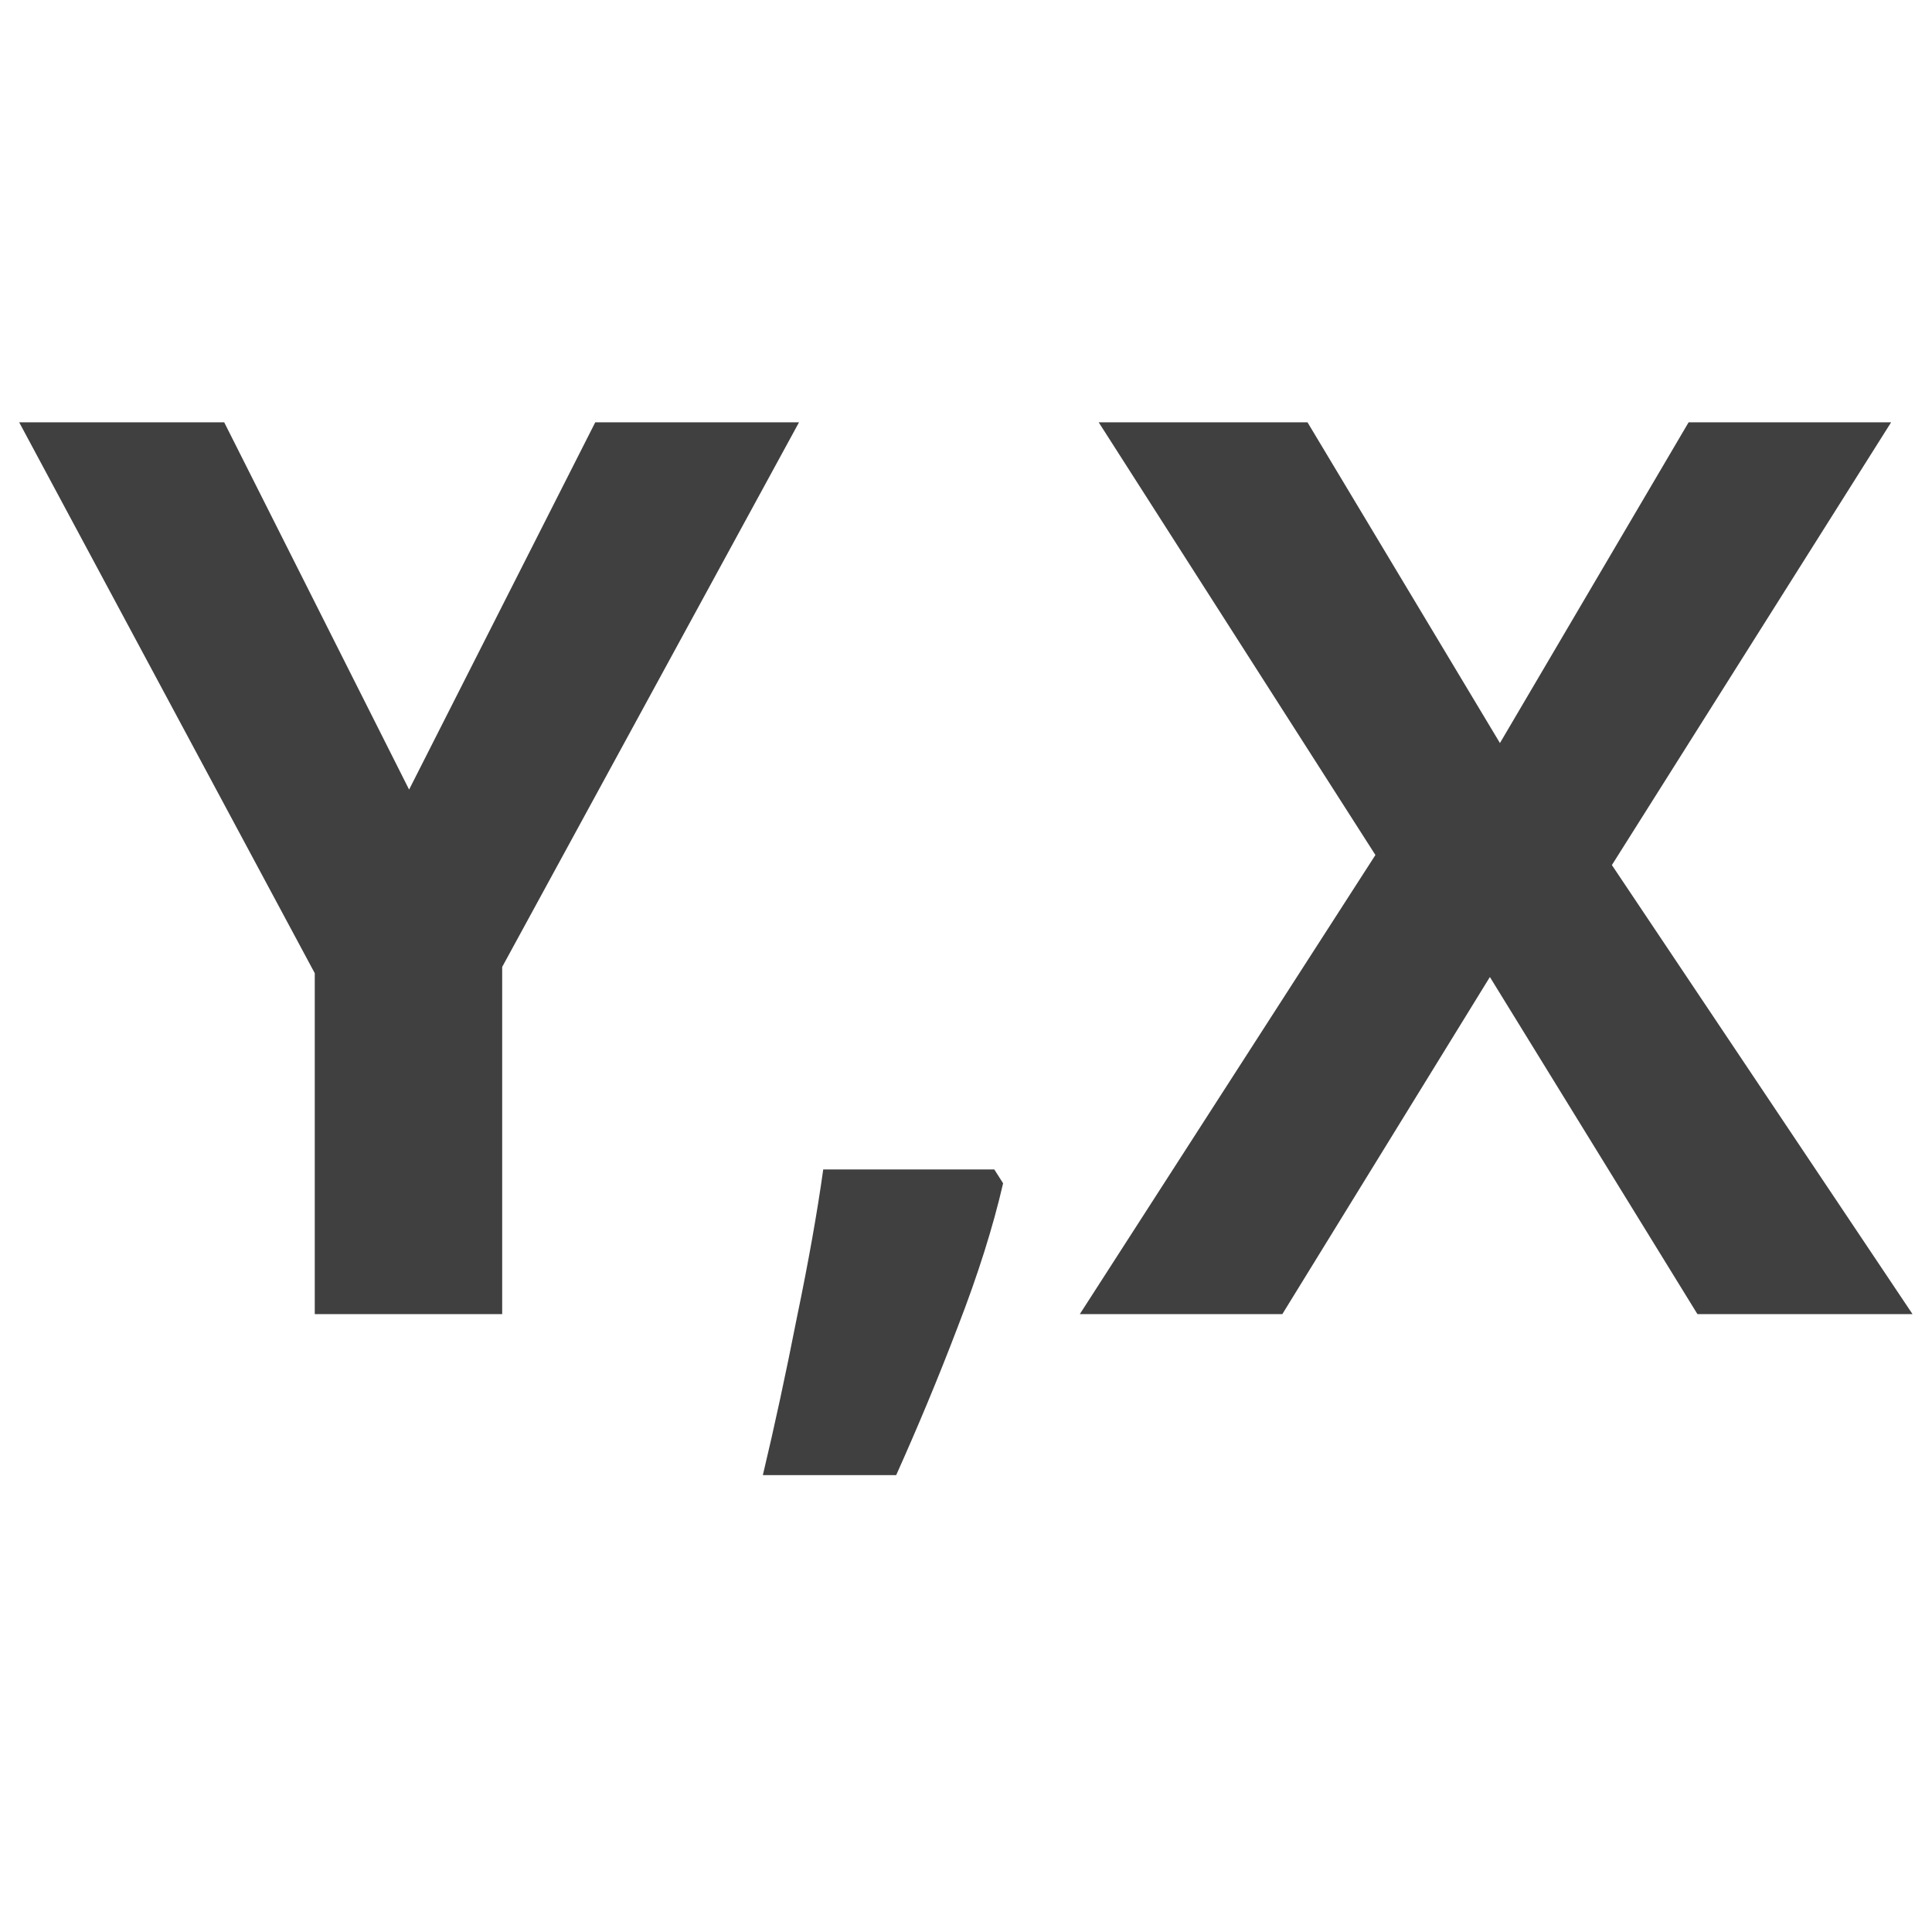
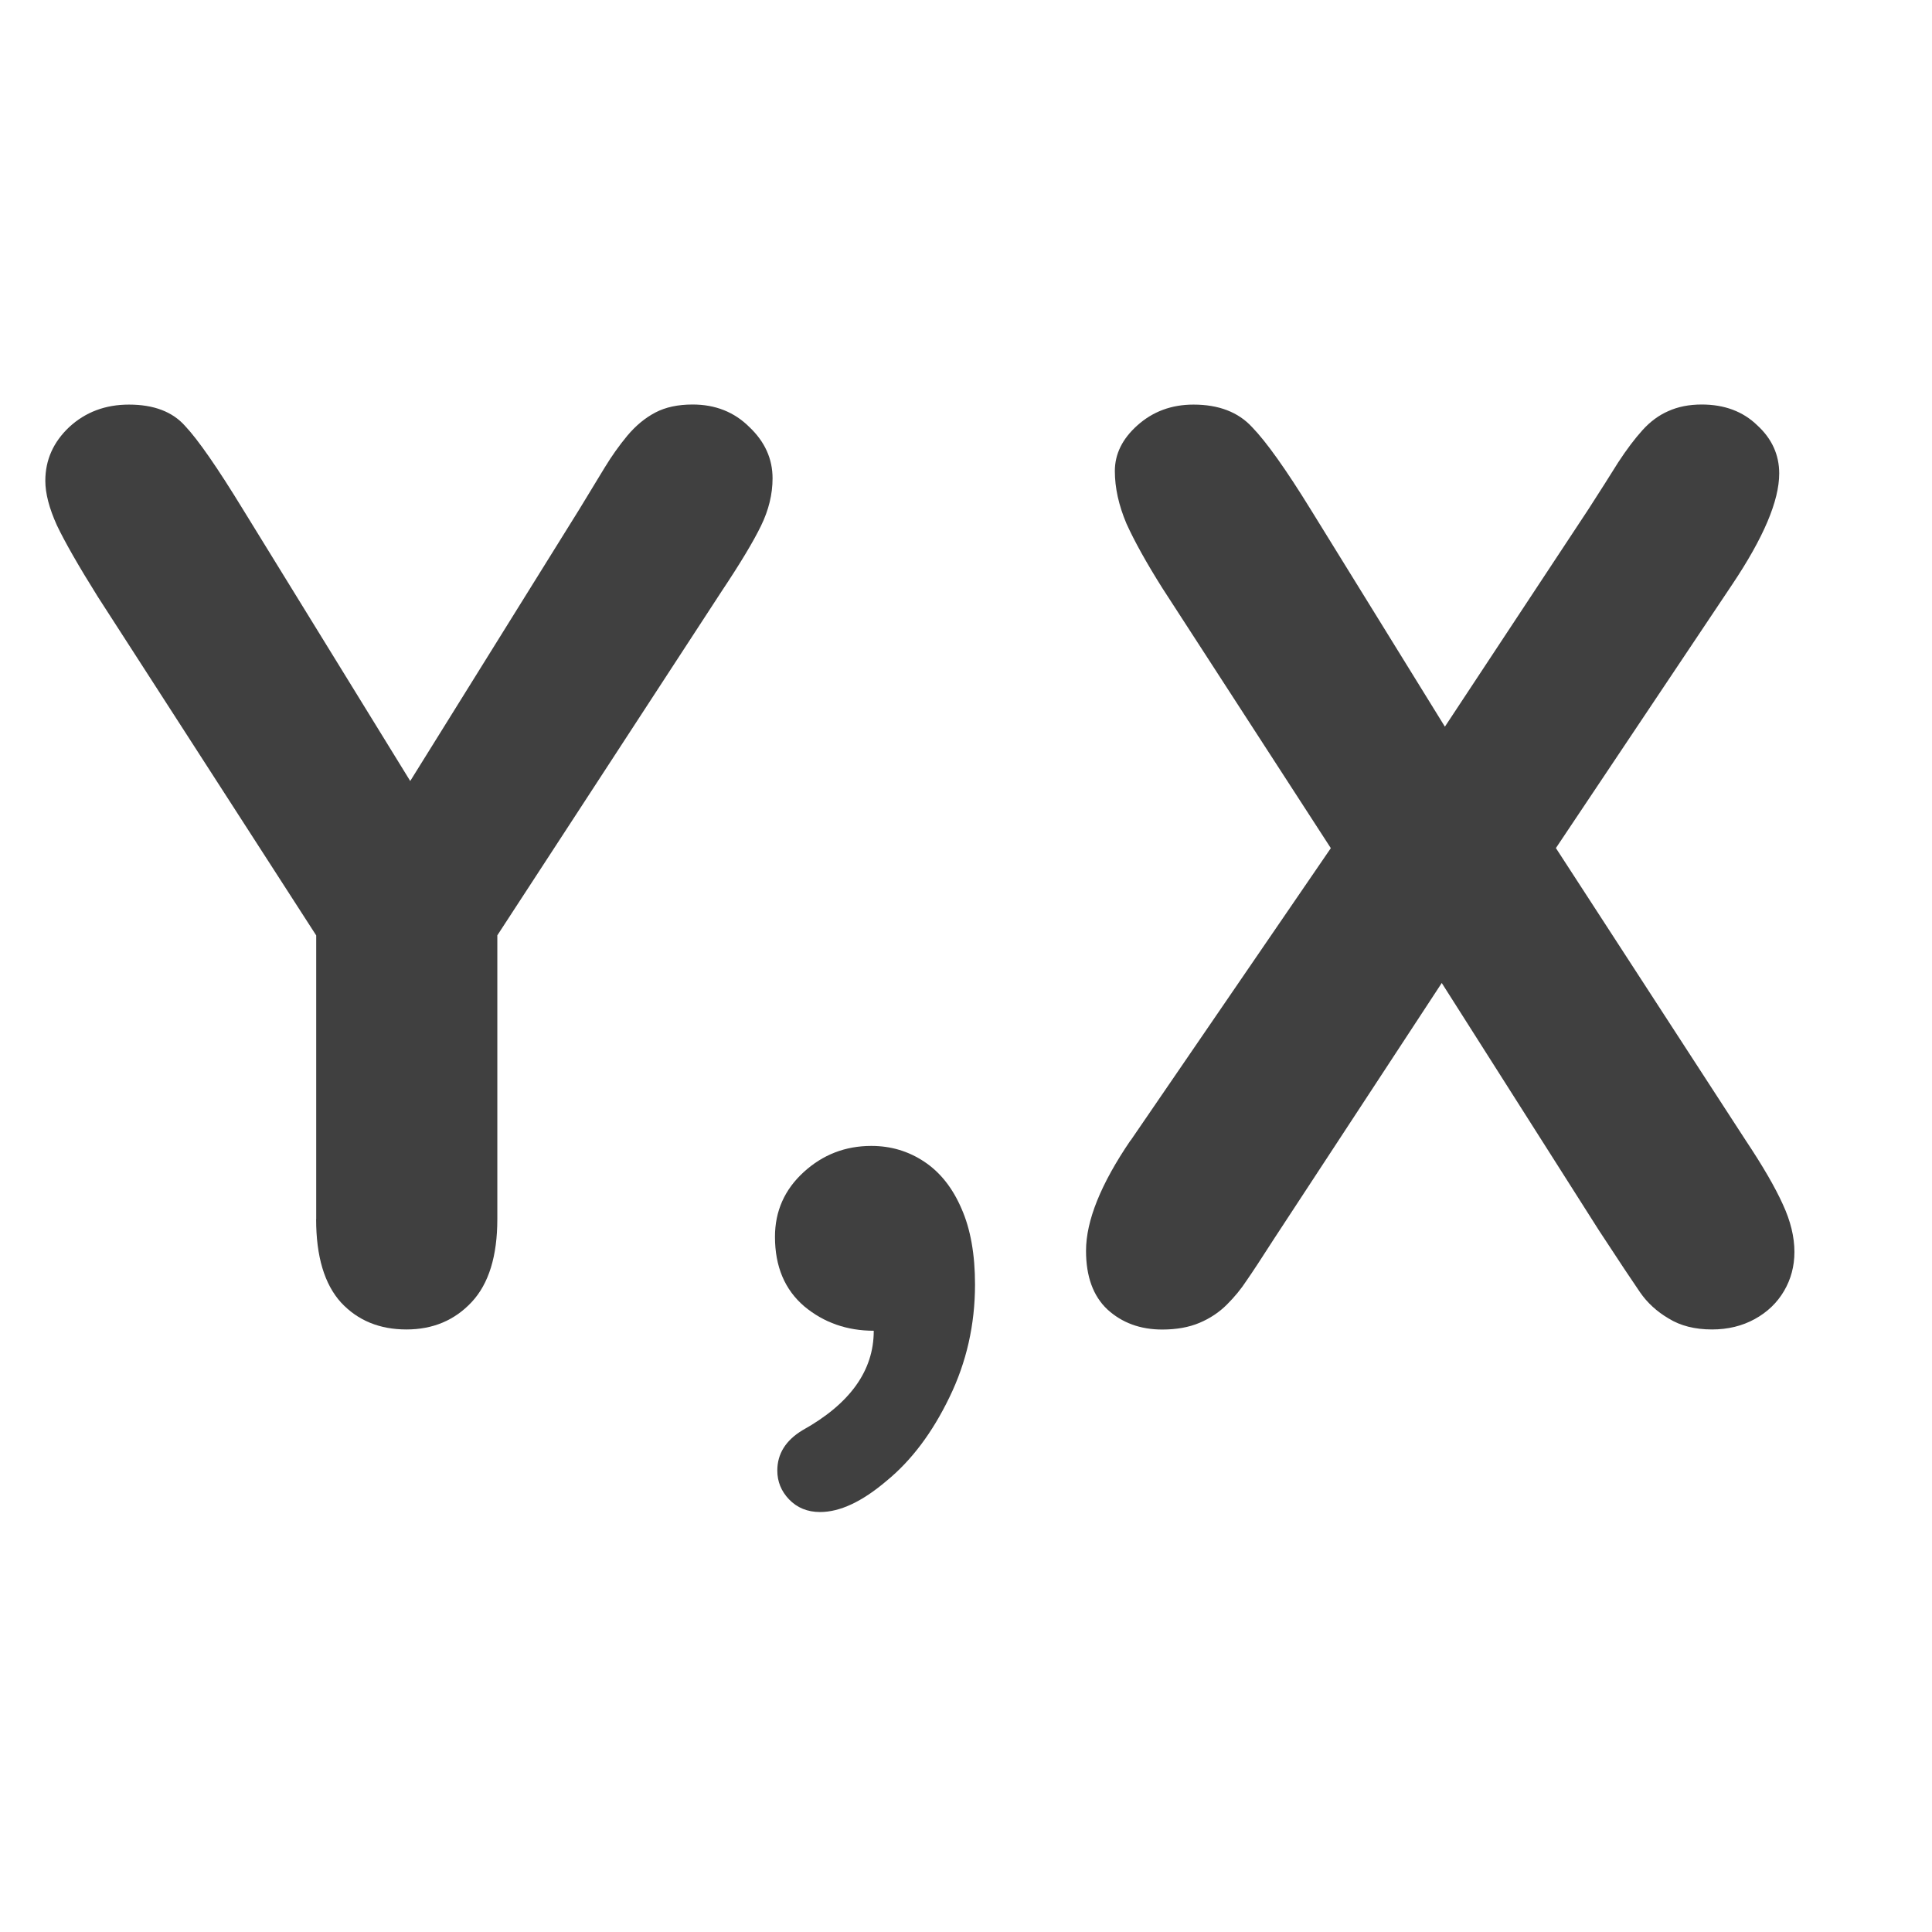
<svg xmlns="http://www.w3.org/2000/svg" width="24mm" height="24mm" viewBox="0 0 24 24" version="1.1" id="svg4590">
  <defs id="defs4584" />
  <g id="layer1" transform="translate(0,-273)">
-     <text xml:space="preserve" style="font-style:normal;font-weight:normal;font-size:10.583px;line-height:125%;font-family:sans-serif;letter-spacing:0px;word-spacing:0px;fill:#404040;fill-opacity:1;stroke:none;stroke-width:0.265px;stroke-linecap:butt;stroke-linejoin:miter;stroke-opacity:1;" x="0.237" y="289.326" id="text5137">
-       <tspan id="tspan5135" x="0.237" y="289.326" style="font-style:normal;font-variant:normal;font-weight:bold;font-stretch:normal;font-size:15.522px;font-family:'Arial Rounded MT Bold';-inkscape-font-specification:'Arial Rounded MT Bold, Bold';stroke-width:0.265px;fill:#404040;fill-opacity:1;">Y,<tspan style="font-size:3.881px;fill:#404040;fill-opacity:1;" id="tspan5700" />X</tspan>
-     </text>
-     <text xml:space="preserve" style="font-style:normal;font-weight:normal;font-size:10.583px;line-height:125%;font-family:sans-serif;letter-spacing:0px;word-spacing:0px;fill:#000000;fill-opacity:1;stroke:none;stroke-width:0.265px;stroke-linecap:butt;stroke-linejoin:miter;stroke-opacity:1" x="12.859" y="288.378" id="text5698">
-       <tspan id="tspan5696" x="12.859" y="297.742" style="stroke-width:0.265px" />
-     </text>
+     <g aria-label="Y,X" id="text5137" style="font-style:normal;font-weight:normal;font-size:10.583px;line-height:125%;font-family:sans-serif;letter-spacing:0px;word-spacing:0px;fill:#404040;fill-opacity:1;stroke:none;stroke-width:0.265px;stroke-linecap:butt;stroke-linejoin:miter;stroke-opacity:1">
+       <path d="m 3.928,288.144 v -3.524 L 1.215,280.413 Q 0.859,279.844 0.707,279.526 0.563,279.208 0.563,278.973 q 0,-0.387 0.296,-0.667 0.303,-0.28 0.743,-0.28 0.462,0 0.697,0.265 0.243,0.258 0.72,1.038 l 2.077,3.373 2.099,-3.373 q 0.189,-0.311 0.318,-0.523 0.129,-0.212 0.28,-0.394 0.159,-0.189 0.349,-0.288 0.189,-0.099 0.462,-0.099 0.424,0 0.705,0.28 0.288,0.273 0.288,0.637 0,0.296 -0.144,0.591 -0.144,0.296 -0.493,0.819 l -2.782,4.267 v 3.524 q 0,0.69 -0.318,1.031 -0.318,0.341 -0.811,0.341 -0.5,0 -0.811,-0.333 -0.311,-0.341 -0.311,-1.038 z" style="font-style:normal;font-variant:normal;font-weight:bold;font-stretch:normal;font-size:15.522px;font-family:'Arial Rounded MT Bold';-inkscape-font-specification:'Arial Rounded MT Bold, Bold';fill:#404040;fill-opacity:1;stroke-width:0.265px" id="path835" />
+       <path d="m 10.855,289.531 q -0.5,0 -0.864,-0.303 -0.364,-0.311 -0.364,-0.864 0,-0.477 0.356,-0.803 0.356,-0.326 0.841,-0.326 0.364,0 0.659,0.197 0.296,0.197 0.462,0.584 0.167,0.379 0.167,0.94 0,0.75 -0.318,1.402 -0.318,0.659 -0.781,1.038 -0.455,0.387 -0.826,0.387 -0.235,0 -0.387,-0.159 -0.144,-0.152 -0.144,-0.356 0,-0.311 0.311,-0.5 0.887,-0.493 0.887,-1.235 z" style="font-style:normal;font-variant:normal;font-weight:bold;font-stretch:normal;font-size:15.522px;font-family:'Arial Rounded MT Bold';-inkscape-font-specification:'Arial Rounded MT Bold, Bold';fill:#404040;fill-opacity:1;stroke-width:0.265px" id="path837" />
+       <path d="m 14.046,287.166 2.486,-3.63 -2.092,-3.229 q -0.296,-0.47 -0.447,-0.803 -0.144,-0.341 -0.144,-0.652 0,-0.318 0.28,-0.568 0.288,-0.258 0.697,-0.258 0.47,0 0.728,0.28 0.265,0.273 0.728,1.023 l 1.667,2.698 1.781,-2.698 q 0.22,-0.341 0.371,-0.584 0.159,-0.243 0.303,-0.402 0.144,-0.159 0.318,-0.235 0.182,-0.083 0.417,-0.083 0.424,0 0.69,0.258 0.273,0.25 0.273,0.599 0,0.508 -0.584,1.379 l -2.19,3.274 2.357,3.63 q 0.318,0.477 0.462,0.796 0.144,0.311 0.144,0.591 0,0.265 -0.129,0.485 -0.129,0.22 -0.364,0.349 -0.235,0.129 -0.531,0.129 -0.318,0 -0.538,-0.136 -0.22,-0.129 -0.356,-0.326 -0.136,-0.197 -0.508,-0.765 l -1.955,-3.077 -2.077,3.168 q -0.243,0.379 -0.349,0.531 -0.099,0.152 -0.243,0.296 -0.144,0.144 -0.341,0.227 -0.197,0.083 -0.462,0.083 -0.409,0 -0.682,-0.25 -0.265,-0.25 -0.265,-0.728 0,-0.561 0.553,-1.372 z" style="font-style:normal;font-variant:normal;font-weight:bold;font-stretch:normal;font-size:15.522px;font-family:'Arial Rounded MT Bold';-inkscape-font-specification:'Arial Rounded MT Bold, Bold';fill:#404040;fill-opacity:1;stroke-width:0.265px" id="path839" />
+     </g>
+     <text xml:space="preserve" style="font-style:normal;font-weight:normal;font-size:10.583px;line-height:125%;font-family:sans-serif;letter-spacing:0px;word-spacing:0px;fill:#000000;fill-opacity:1;stroke:none;stroke-width:0.265px;stroke-linecap:butt;stroke-linejoin:miter;stroke-opacity:1" x="12.859" y="288.378" id="text5698" />
  </g>
</svg>
